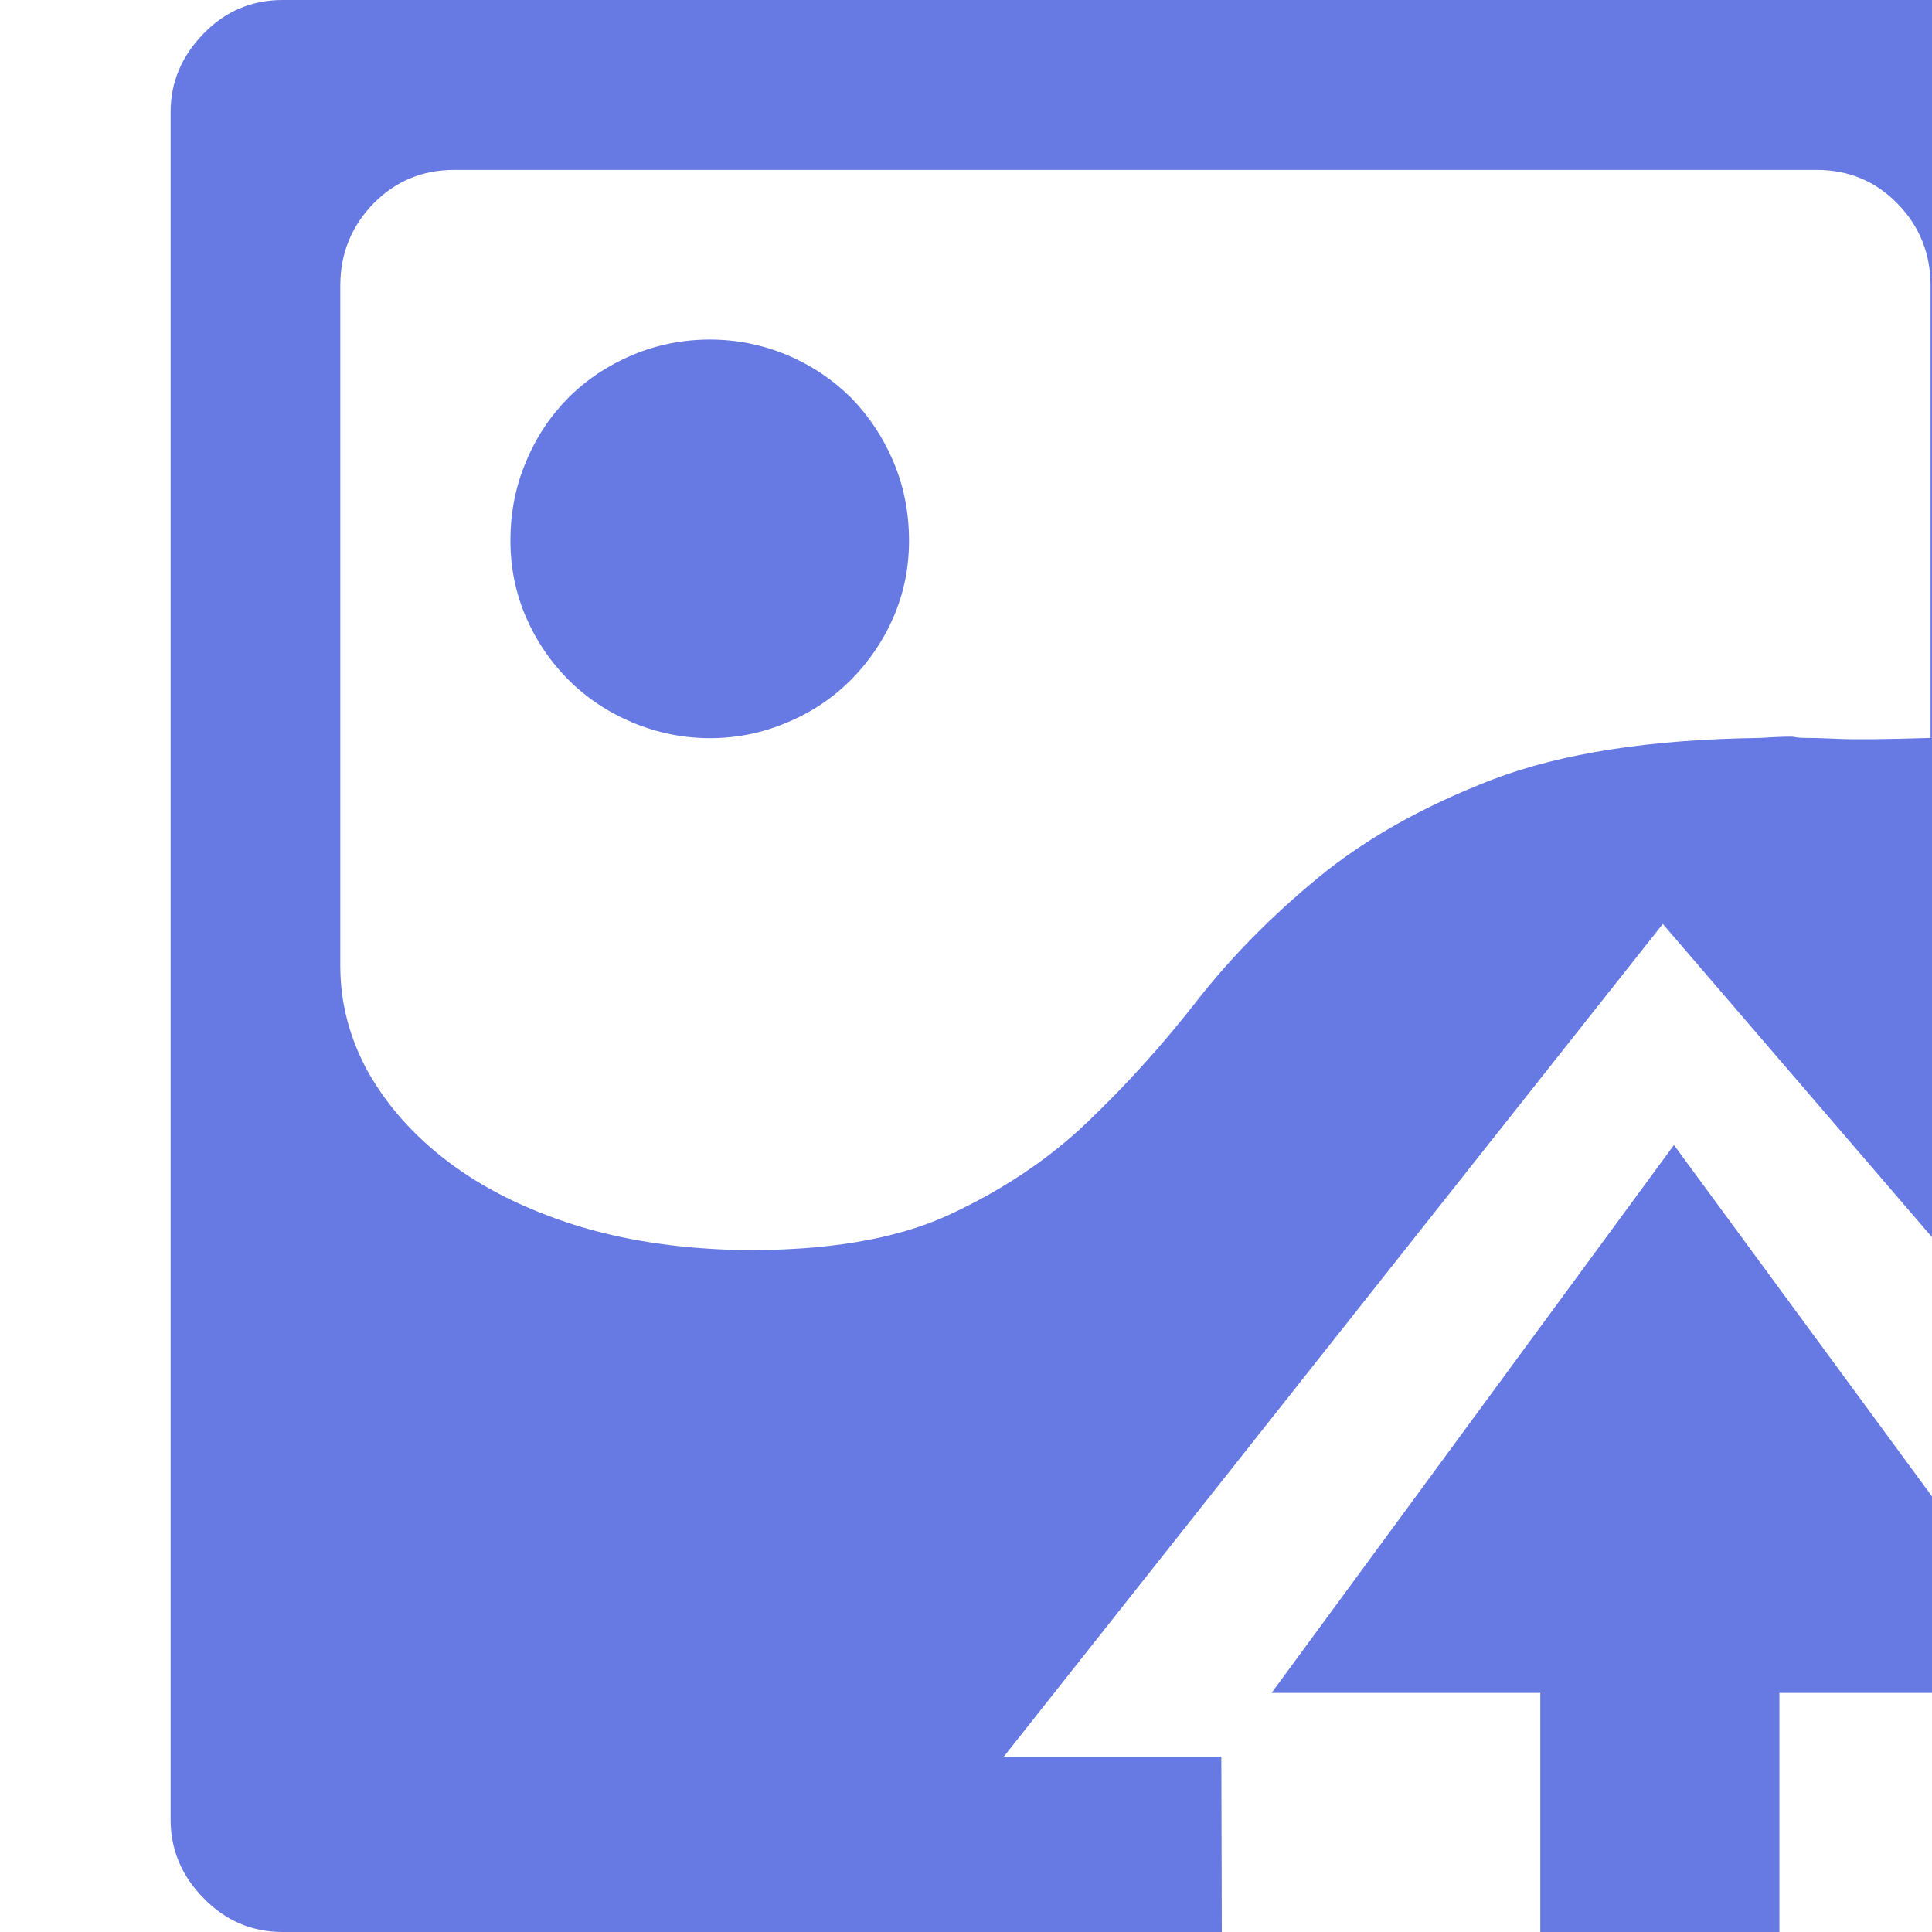
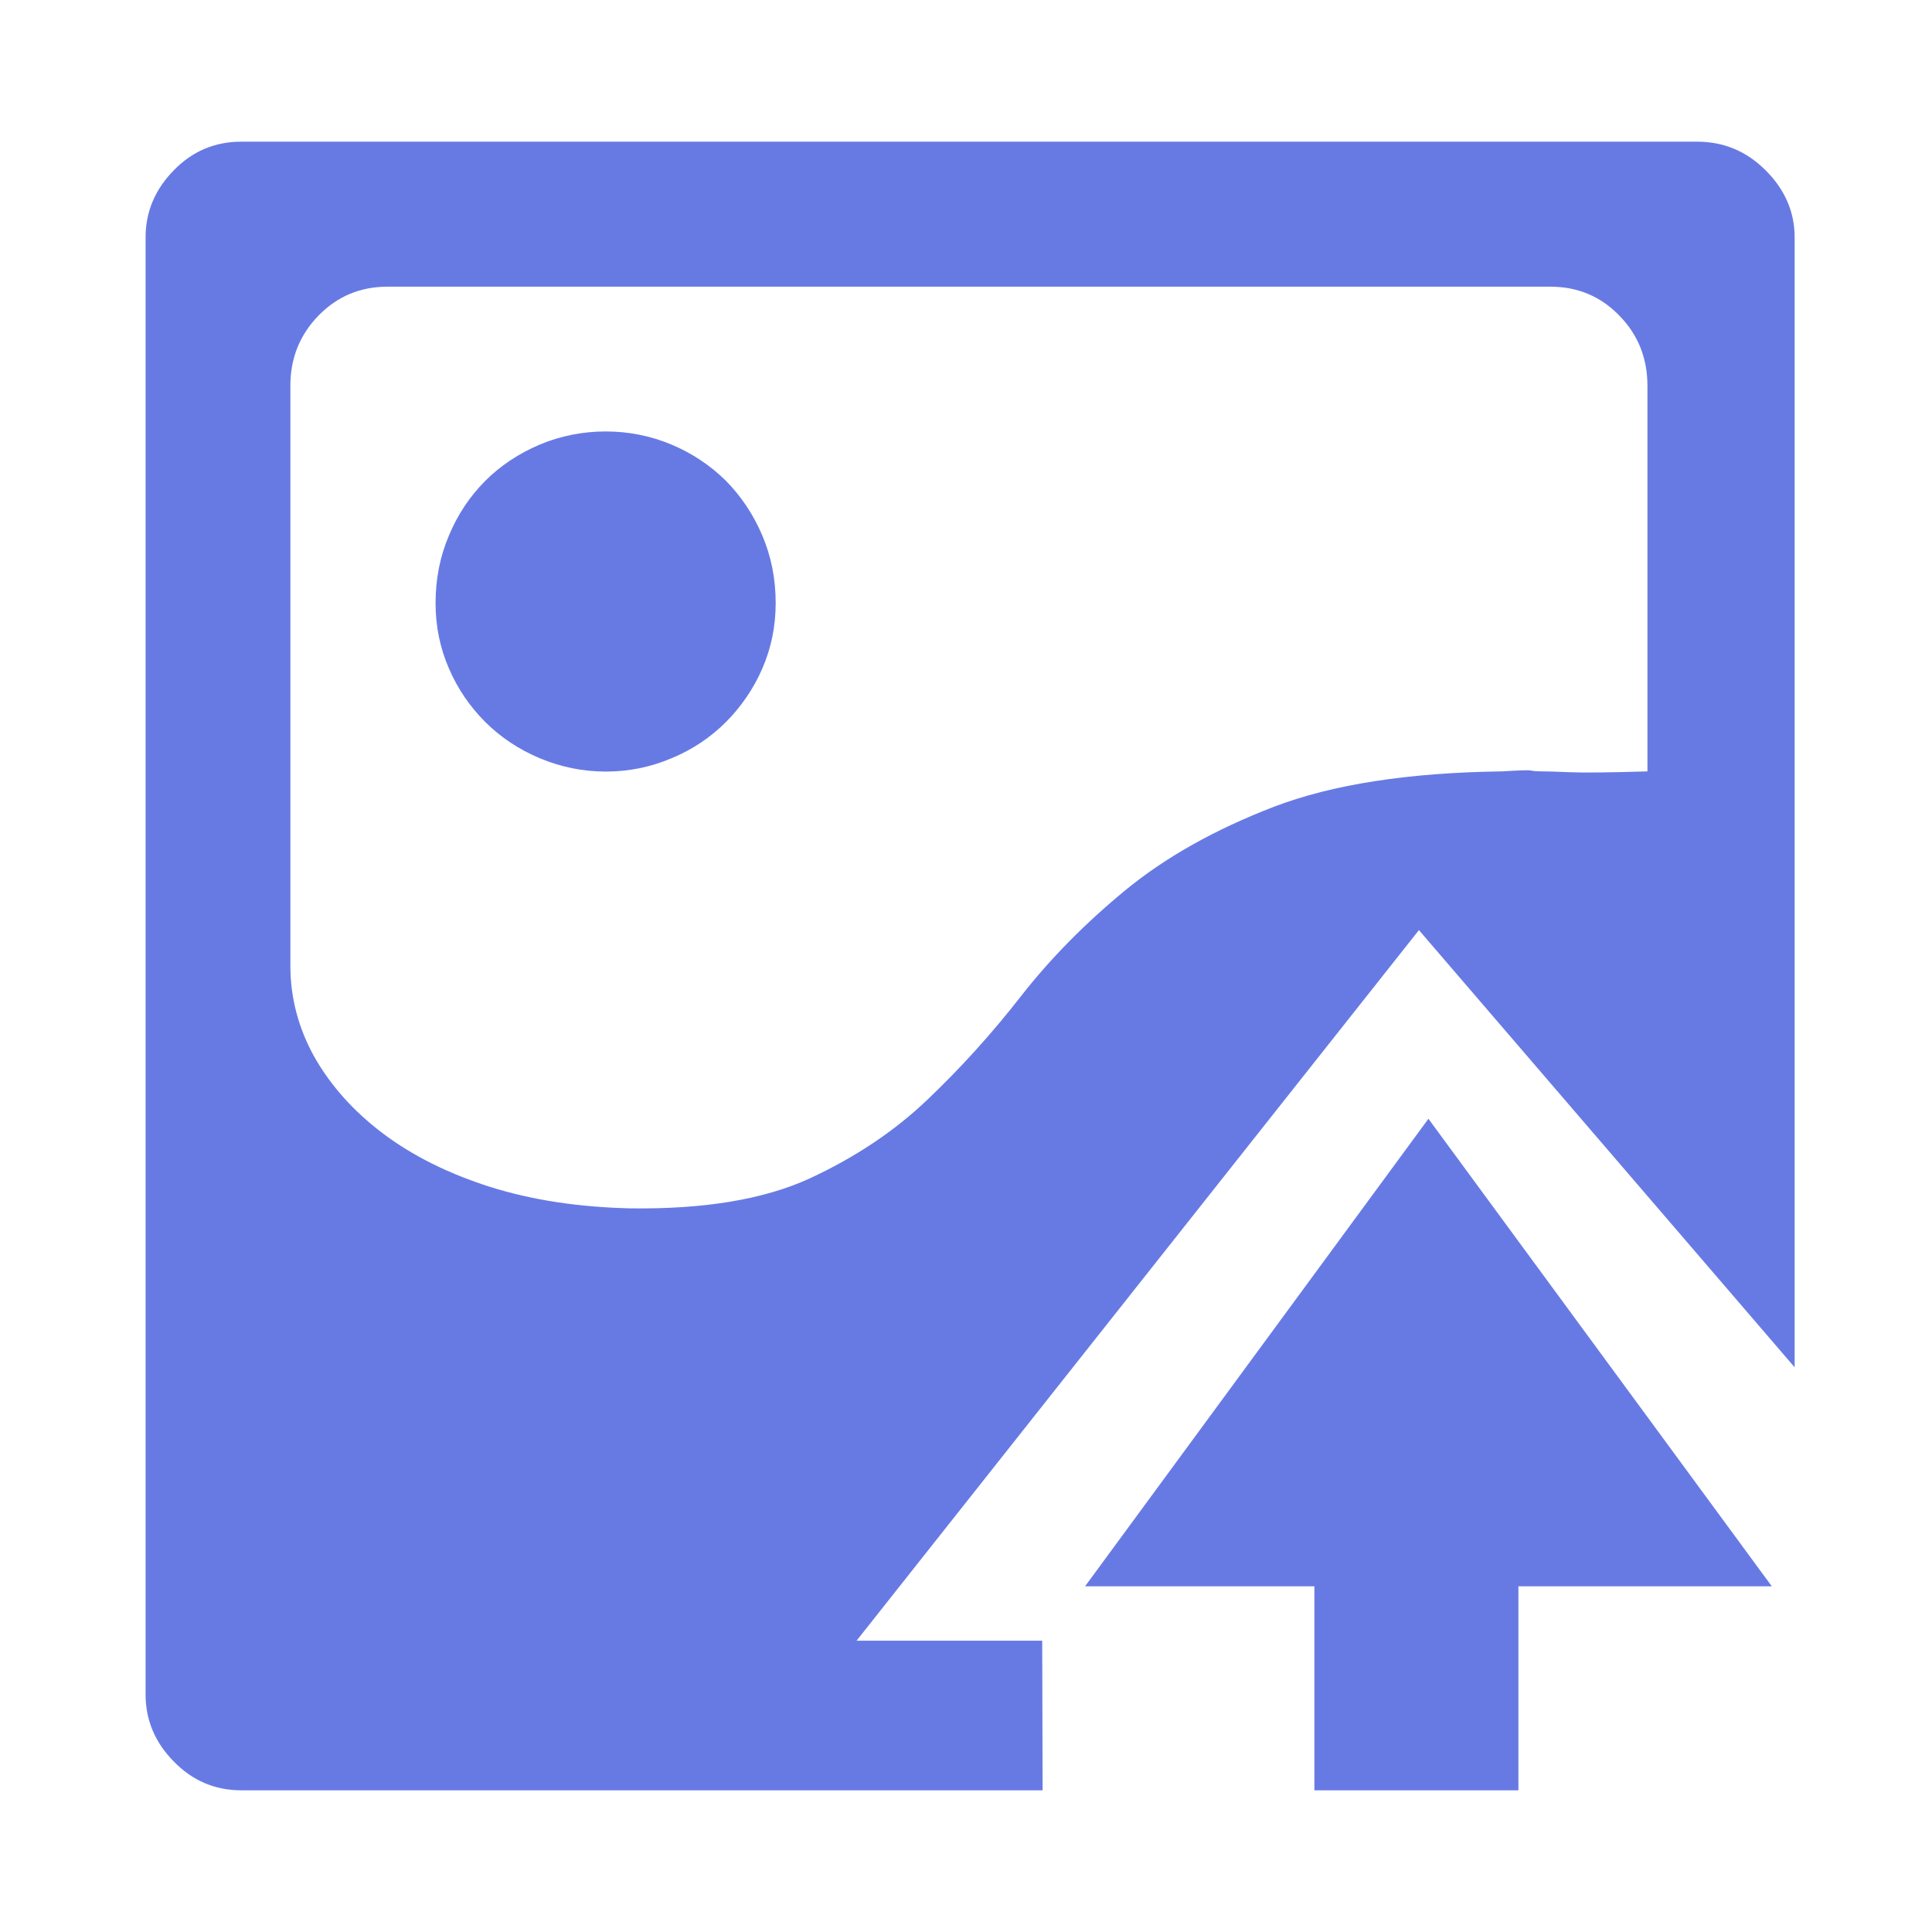
- <svg xmlns="http://www.w3.org/2000/svg" t="1756643405640" class="icon" viewBox="0 0 1024 1024" version="1.1" p-id="9504" width="50" height="50">
+ <svg xmlns="http://www.w3.org/2000/svg" t="1756643405640" class="icon" viewBox="0 0 1200 1024" version="1.1" p-id="9504" width="50" height="50">
  <path d="M451.022 210.753c-9.671-9.545-20.849-17.081-33.911-22.608-12.937-5.401-26.627-8.164-40.819-8.164-14.444 0-28.134 2.763-41.071 8.164-12.937 5.526-24.24 12.937-33.911 22.608-9.545 9.671-17.081 20.849-22.482 33.911-5.526 12.937-8.289 26.878-8.289 41.95 0 14.318 2.763 27.883 8.289 40.568 5.401 12.56 12.937 23.612 22.482 33.158 9.545 9.545 20.849 17.081 33.911 22.608 12.937 5.401 26.627 8.289 41.071 8.289 14.193 0 27.883-2.763 40.819-8.289 13.062-5.401 24.24-12.937 33.911-22.608 9.42-9.545 17.081-20.598 22.482-33.158 5.526-12.685 8.289-26.25 8.289-40.568 0-15.072-2.763-28.888-8.289-41.95-5.526-13.062-13.062-24.24-22.482-33.911z m0 0" p-id="9505" fill="#677AE4" />
  <path d="M532.033 931.058L881.321 489.706l233.361 271.543V59.282c0-15.574-6.029-29.516-17.961-41.447s-26.124-17.835-42.578-17.835h-904.305c-16.328 0-30.395 5.903-41.95 17.835-11.681 11.932-17.458 25.873-17.458 41.447v905.31c0 15.574 5.778 29.641 17.458 41.447 11.555 11.932 25.622 17.961 41.95 17.961h497.745l-0.251-92.942h-115.299z m-29.39-286.991c-28.26 12.937-65.437 19.091-111.154 18.463-32.153-0.754-61.041-5.15-87.039-13.313-25.999-8.289-48.23-19.342-66.693-33.283-18.463-13.941-32.53-29.892-42.578-47.602-9.797-17.709-14.821-36.549-14.821-56.393v-360.466c0-17.081 5.903-31.525 17.458-43.457 11.681-11.932 25.873-17.961 42.954-17.961h722.063c17.081 0 31.399 6.029 42.954 17.961 11.681 11.932 17.458 26.501 17.458 43.457v239.641c-23.864 0.754-40.066 0.879-48.606 0.502-8.415-0.377-14.067-0.502-16.956-0.502-2.638 0-4.898-0.126-6.657-0.502-1.633-0.377-7.661-0.126-17.961 0.502-58.026 0.754-105.251 8.038-141.8 21.98-36.549 14.067-67.195 31.274-92.189 51.746-24.868 20.472-46.471 42.327-64.557 65.437-18.086 23.236-37.554 44.838-58.277 64.557-20.724 19.844-45.341 36.172-73.6 49.234z m0 0" p-id="9506" fill="#677AE4" />
  <path d="M943.115 897.272h157.374L887.224 606.889 673.959 897.272H816.387v126.728h126.728V897.272z m0 0" p-id="9507" fill="#677AE4" />
</svg>
